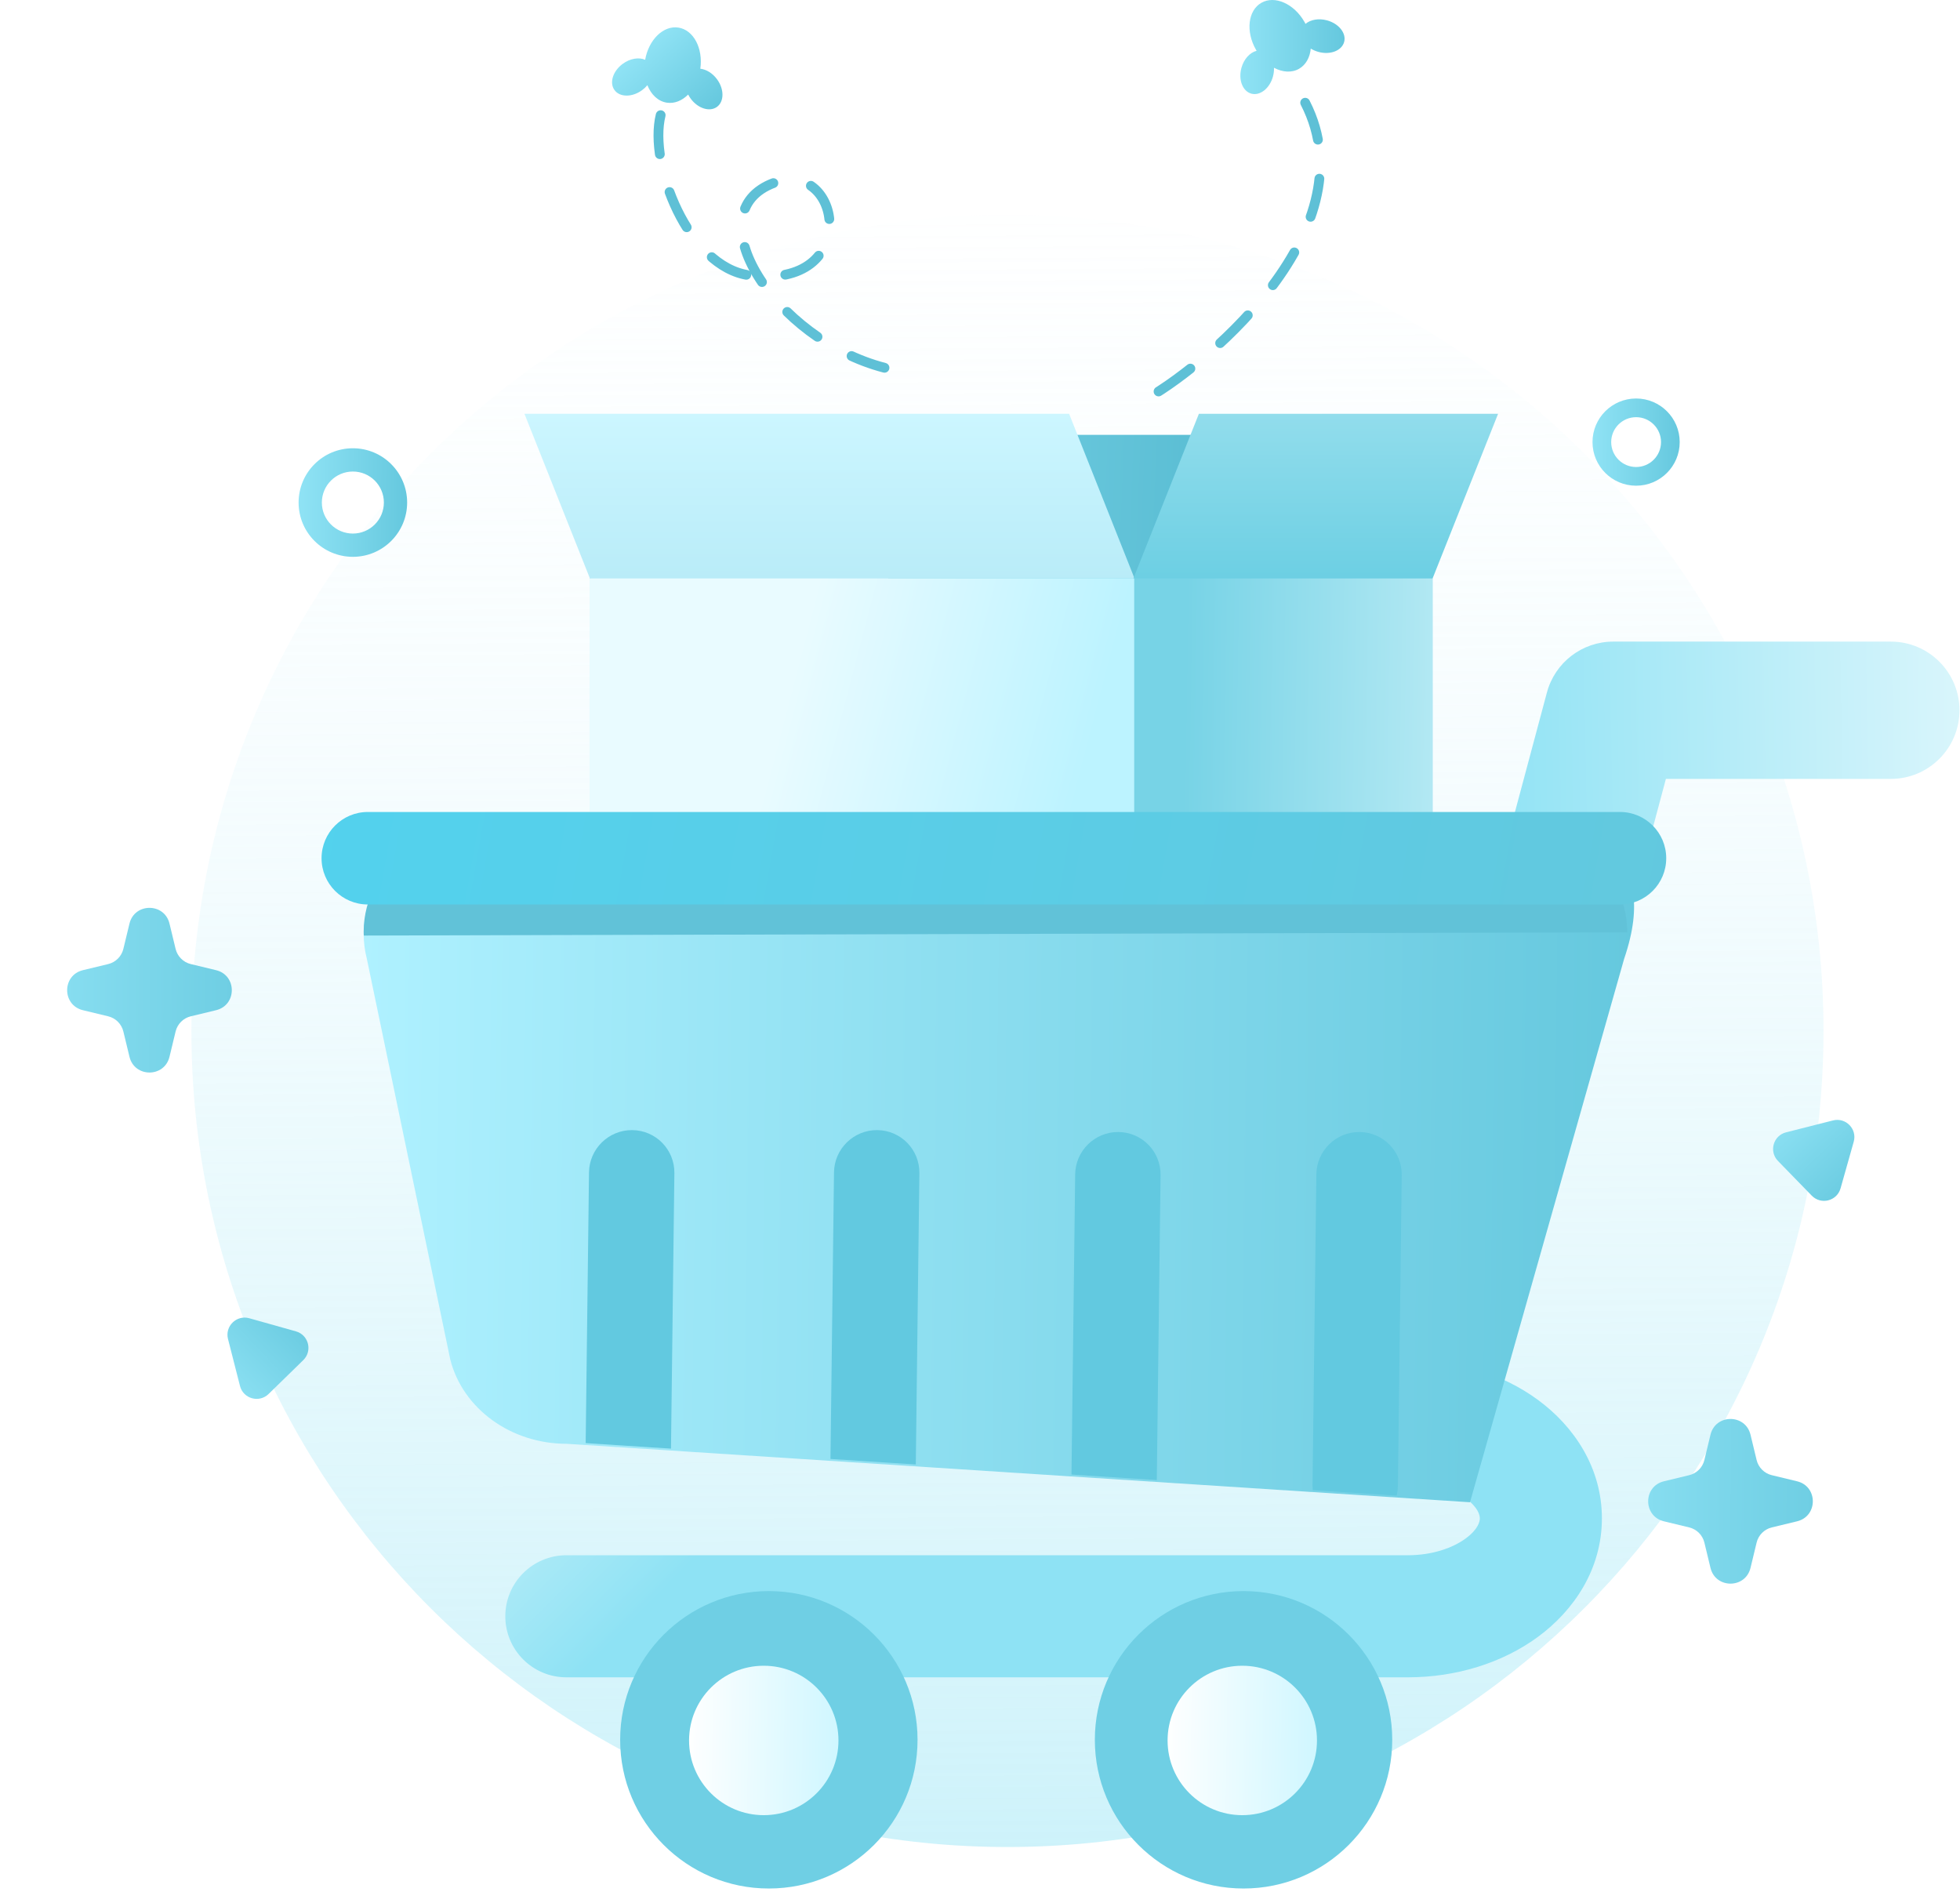
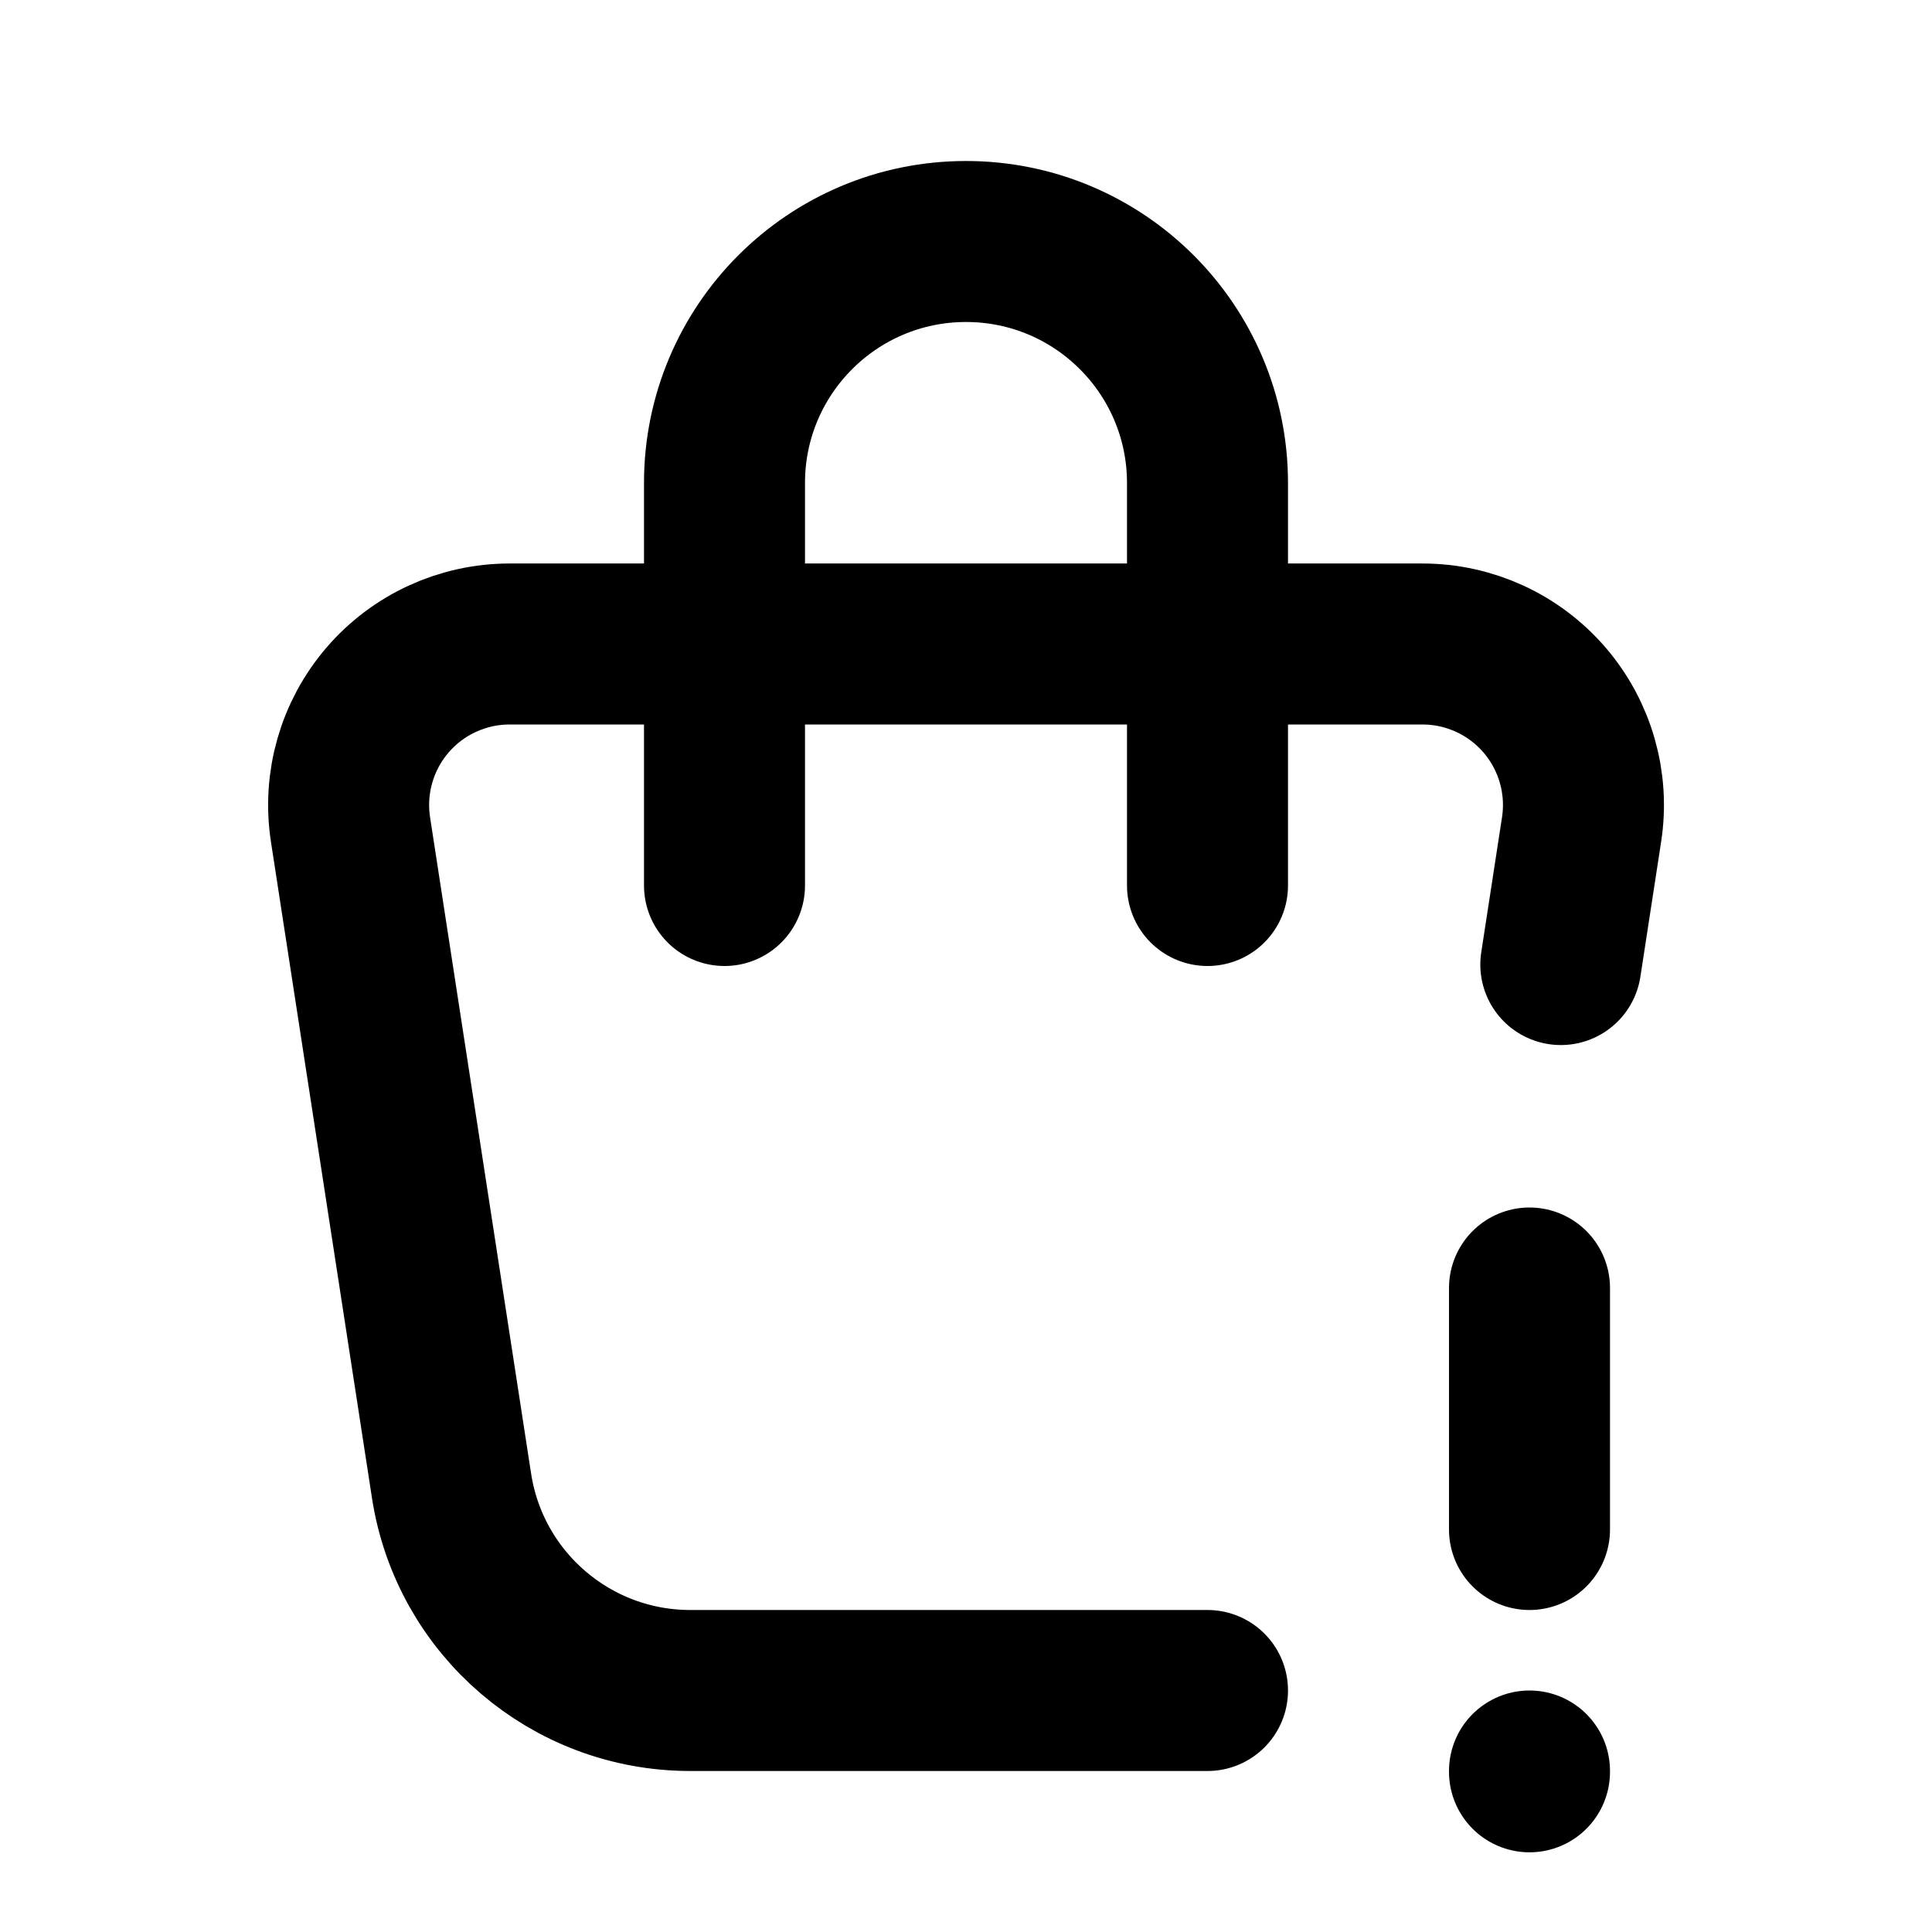
- <svg xmlns="http://www.w3.org/2000/svg" width="200" height="193" viewBox="0 0 200 193" fill="none">
-   <path d="M102.802 188.45C148.792 188.45 186.073 151.169 186.073 105.179C186.073 59.19 148.792 21.908 102.802 21.908C56.813 21.908 19.531 59.19 19.531 105.179C19.531 151.169 56.813 188.45 102.802 188.45Z" fill="url(#paint0_linear_364_4589)" />
-   <path fill-rule="evenodd" clip-rule="evenodd" d="M101.289 144.933C101.289 141.493 104.077 138.705 107.517 138.705H143.653C148.59 138.705 153.309 140.166 156.943 142.837C160.576 145.508 163.459 149.706 163.459 154.918C163.459 160.128 160.577 164.328 156.946 167C153.312 169.673 148.592 171.136 143.653 171.136H57.791C54.351 171.136 51.562 168.348 51.562 164.908C51.562 161.469 54.351 158.68 57.791 158.68H143.653C146.214 158.68 148.283 157.908 149.564 156.966C150.847 156.023 151.003 155.227 151.003 154.918C151.003 154.61 150.848 153.816 149.566 152.874C148.286 151.933 146.216 151.161 143.653 151.161L107.153 149.938C103.713 149.938 101.289 148.373 101.289 144.933Z" fill="url(#paint1_linear_364_4589)" />
-   <path fill-rule="evenodd" clip-rule="evenodd" d="M157.848 70.657C158.668 67.593 161.443 65.463 164.614 65.463H192.942C196.81 65.463 199.946 68.599 199.946 72.467C199.946 76.335 196.81 79.471 192.942 79.471H169.99L161.818 110.014C160.819 113.751 156.979 115.969 153.242 114.97C149.506 113.97 147.287 110.13 148.287 106.394L157.848 70.657Z" fill="url(#paint2_linear_364_4589)" />
-   <path d="M151.832 44.369H66.86L60.156 59.021H145.123L151.832 44.369Z" fill="url(#paint3_linear_364_4589)" />
-   <path d="M109.093 42.221H53.516L60.225 59.087H115.796L109.093 42.221Z" fill="url(#paint4_linear_364_4589)" />
-   <path d="M152.865 42.221H122.335L115.625 59.087H146.155L152.865 42.221Z" fill="url(#paint5_linear_364_4589)" />
-   <path d="M146.202 59.018H90.625V114.595H146.202V59.018Z" fill="url(#paint6_linear_364_4589)" />
-   <path d="M115.734 59.018H60.156V114.595H115.734V59.018Z" fill="url(#paint7_linear_364_4589)" />
-   <path d="M78.454 192.684C86.834 192.684 93.627 185.891 93.627 177.511C93.627 169.131 86.834 162.338 78.454 162.338C70.075 162.338 63.281 169.131 63.281 177.511C63.281 185.891 70.075 192.684 78.454 192.684Z" fill="#6FCFE4" />
-   <path d="M153.847 84.213H49.286C41.448 84.213 35.658 90.861 37.431 97.816L45.949 138.723C47.231 143.746 52.144 147.309 57.804 147.309L150 153.275L165.727 97.834C169.601 86.485 161.704 84.213 153.847 84.213Z" fill="url(#paint8_linear_364_4589)" />
-   <path d="M77.935 185.201C82.145 185.201 85.558 181.788 85.558 177.578C85.558 173.368 82.145 169.955 77.935 169.955C73.725 169.955 70.312 173.368 70.312 177.578C70.312 181.788 73.725 185.201 77.935 185.201Z" fill="url(#paint9_linear_364_4589)" />
-   <mask id="mask0_364_4589" style="mask-type:alpha" maskUnits="userSpaceOnUse" x="37" y="84" width="130" height="70">
-     <path d="M153.847 84.018H49.286C41.448 84.018 35.658 90.666 37.431 97.621L45.949 138.528C47.231 143.551 52.144 147.114 57.804 147.114L150 153.08L165.727 97.639C167.499 90.666 161.704 84.018 153.847 84.018Z" fill="url(#paint10_linear_364_4589)" />
-   </mask>
-   <g mask="url(#mask0_364_4589)">
-     <rect width="8.712" height="40.442" rx="4.356" transform="matrix(0.999966 0.00825468 -0.0123002 0.999924 109.766 115.463)" fill="url(#paint11_linear_364_4589)" />
-     <rect width="8.712" height="153.393" rx="4.356" transform="matrix(0.00661527 0.999978 -0.999997 0.00256955 185.547 86.3613)" fill="#61C2D8" />
-     <rect width="8.712" height="40.442" rx="4.356" transform="matrix(0.999966 0.00825468 -0.0123002 0.999924 134.375 115.463)" fill="url(#paint12_linear_364_4589)" />
-     <rect width="8.712" height="40.442" rx="4.356" transform="matrix(0.999966 0.00825468 -0.0123002 0.999924 85.1562 115.268)" fill="url(#paint13_linear_364_4589)" />
-     <rect width="8.712" height="40.442" rx="4.356" transform="matrix(0.999966 0.00825468 -0.0123002 0.999924 60.1562 115.268)" fill="url(#paint14_linear_364_4589)" />
-   </g>
-   <path fill-rule="evenodd" clip-rule="evenodd" d="M133.11 2.239C132.049 0.38 130.08 -0.495 128.712 0.285C127.344 1.066 127.095 3.206 128.156 5.065C128.179 5.105 128.202 5.145 128.226 5.184C127.55 5.35 126.924 6.019 126.674 6.932C126.344 8.137 126.797 9.311 127.686 9.555C128.575 9.798 129.562 9.017 129.892 7.812C129.976 7.506 130.009 7.201 129.998 6.914C130.864 7.377 131.8 7.449 132.554 7.019C133.258 6.617 133.665 5.855 133.751 4.957C133.982 5.101 134.246 5.217 134.534 5.296C135.74 5.626 136.914 5.173 137.157 4.284C137.4 3.395 136.62 2.408 135.414 2.078C134.559 1.844 133.719 2.004 133.216 2.435C133.182 2.369 133.147 2.304 133.11 2.239Z" fill="url(#paint15_linear_364_4589)" />
-   <path fill-rule="evenodd" clip-rule="evenodd" d="M70.221 9.646C69.601 10.27 68.824 10.596 68.039 10.475C67.147 10.337 66.44 9.651 66.059 8.692C65.907 8.877 65.725 9.049 65.516 9.202C64.508 9.94 63.249 9.936 62.705 9.192C62.161 8.449 62.538 7.248 63.546 6.51C64.303 5.956 65.201 5.82 65.832 6.101C66.194 4.042 67.695 2.577 69.226 2.814C70.765 3.052 71.757 4.924 71.461 7.012C72.061 7.076 72.707 7.46 73.171 8.093C73.909 9.102 73.904 10.36 73.161 10.904C72.418 11.448 71.216 11.072 70.478 10.063C70.379 9.928 70.294 9.788 70.221 9.646Z" fill="url(#paint16_linear_364_4589)" />
-   <path d="M13.211 94.236C13.728 92.092 16.778 92.092 17.296 94.236L17.918 96.814C18.103 97.581 18.701 98.179 19.467 98.364L22.046 98.986C24.19 99.504 24.19 102.553 22.046 103.071L19.467 103.693C18.701 103.878 18.103 104.477 17.918 105.243L17.296 107.821C16.778 109.965 13.728 109.965 13.211 107.821L12.588 105.243C12.403 104.477 11.805 103.878 11.039 103.693L8.461 103.071C6.317 102.553 6.317 99.504 8.461 98.986L11.039 98.364C11.805 98.179 12.403 97.581 12.588 96.814L13.211 94.236Z" fill="url(#paint17_linear_364_4589)" />
-   <path d="M174.539 146.385C175.057 144.241 178.106 144.241 178.624 146.385L179.246 148.963C179.431 149.729 180.029 150.327 180.795 150.512L183.374 151.135C185.518 151.652 185.518 154.702 183.374 155.219L180.795 155.842C180.029 156.027 179.431 156.625 179.246 157.391L178.624 159.97C178.106 162.114 175.057 162.114 174.539 159.97L173.917 157.391C173.732 156.625 173.133 156.027 172.367 155.842L169.789 155.219C167.645 154.702 167.645 151.652 169.789 151.135L172.367 150.512C173.133 150.327 173.732 149.729 173.917 148.963L174.539 146.385Z" fill="url(#paint18_linear_364_4589)" />
-   <path fill-rule="evenodd" clip-rule="evenodd" d="M36.007 54.439C37.754 54.439 39.171 53.022 39.171 51.274C39.171 49.526 37.754 48.11 36.007 48.11C34.259 48.11 32.842 49.526 32.842 51.274C32.842 53.022 34.259 54.439 36.007 54.439ZM36.007 56.812C39.065 56.812 41.544 54.333 41.544 51.274C41.544 48.216 39.065 45.736 36.007 45.736C32.948 45.736 30.469 48.216 30.469 51.274C30.469 54.333 32.948 56.812 36.007 56.812Z" fill="url(#paint19_linear_364_4589)" />
-   <path d="M23.266 136.619C22.933 135.313 24.139 134.136 25.436 134.5L30.195 135.838C31.493 136.202 31.909 137.835 30.944 138.776L27.407 142.229C26.442 143.17 24.82 142.714 24.488 141.408L23.266 136.619Z" fill="url(#paint20_linear_364_4589)" />
-   <path d="M187.041 114.317C188.347 113.986 189.522 115.193 189.156 116.49L187.812 121.247C187.446 122.544 185.813 122.958 184.873 121.992L181.425 118.45C180.485 117.485 180.943 115.863 182.249 115.532L187.041 114.317Z" fill="url(#paint21_linear_364_4589)" />
-   <path fill-rule="evenodd" clip-rule="evenodd" d="M166.949 47.649C168.353 47.649 169.491 46.511 169.491 45.107C169.491 43.703 168.353 42.565 166.949 42.565C165.545 42.565 164.407 43.703 164.407 45.107C164.407 46.511 165.545 47.649 166.949 47.649ZM166.949 49.556C169.406 49.556 171.398 47.564 171.398 45.107C171.398 42.65 169.406 40.658 166.949 40.658C164.492 40.658 162.5 42.65 162.5 45.107C162.5 47.564 164.492 49.556 166.949 49.556Z" fill="url(#paint22_linear_364_4589)" />
-   <rect x="32.812" y="82.846" width="137.211" height="9.438" rx="4.719" fill="url(#paint23_linear_364_4589)" />
-   <path d="M67.414 11.752C66.164 16.75 70.212 27.253 76.46 28.087C88.021 29.628 85.898 16.108 79.001 18.649C70.793 21.673 79.007 34.608 90.254 37.524" stroke="#5EC0D6" stroke-linecap="round" stroke-linejoin="round" stroke-dasharray="4 4" />
-   <path d="M133.182 10.481C140.053 23.854 121.848 38.131 116.809 40.776" stroke="#5EC0D6" stroke-linecap="round" stroke-linejoin="round" stroke-dasharray="4 4" />
-   <path d="M126.892 192.684C135.272 192.684 142.065 185.891 142.065 177.511C142.065 169.131 135.272 162.338 126.892 162.338C118.512 162.338 111.719 169.131 111.719 177.511C111.719 185.891 118.512 192.684 126.892 192.684Z" fill="#6FCFE4" />
-   <path d="M126.763 185.201C130.973 185.201 134.386 181.788 134.386 177.578C134.386 173.368 130.973 169.955 126.763 169.955C122.553 169.955 119.141 173.368 119.141 177.578C119.141 181.788 122.553 185.201 126.763 185.201Z" fill="url(#paint24_linear_364_4589)" />
-   <defs>
-     <linearGradient id="paint0_linear_364_4589" x1="102.16" y1="-5.207" x2="103.866" y2="287.229" gradientUnits="userSpaceOnUse">
-       <stop stop-color="white" stop-opacity="0" />
-       <stop offset="1" stop-color="#8EE2F4" />
-     </linearGradient>
-     <linearGradient id="paint1_linear_364_4589" x1="51.615" y1="110.735" x2="85.479" y2="144.392" gradientUnits="userSpaceOnUse">
-       <stop stop-color="white" />
-       <stop offset="1" stop-color="#8EE2F4" />
-     </linearGradient>
-     <linearGradient id="paint2_linear_364_4589" x1="225.785" y1="69.499" x2="149.919" y2="70.913" gradientUnits="userSpaceOnUse">
-       <stop stop-color="white" />
-       <stop offset="1" stop-color="#8EE2F4" />
-     </linearGradient>
-     <linearGradient id="paint3_linear_364_4589" x1="60.052" y1="47.751" x2="152.183" y2="51.493" gradientUnits="userSpaceOnUse">
-       <stop stop-color="#90E3F5" />
-       <stop offset="1" stop-color="#41ACC4" />
-     </linearGradient>
-     <linearGradient id="paint4_linear_364_4589" x1="84.656" y1="42.221" x2="84.656" y2="59.087" gradientUnits="userSpaceOnUse">
-       <stop stop-color="#CCF6FF" />
-       <stop offset="1" stop-color="#B9ECF8" />
-     </linearGradient>
-     <linearGradient id="paint5_linear_364_4589" x1="134.245" y1="42.221" x2="134.245" y2="59.087" gradientUnits="userSpaceOnUse">
-       <stop stop-color="#92DDEC" />
-       <stop offset="1" stop-color="#6CCFE3" />
-     </linearGradient>
-     <linearGradient id="paint6_linear_364_4589" x1="88.956" y1="100.694" x2="169.252" y2="101.963" gradientUnits="userSpaceOnUse">
-       <stop offset="0.392" stop-color="#77D3E6" />
-       <stop offset="1" stop-color="#E9FCFF" />
-     </linearGradient>
-     <linearGradient id="paint7_linear_364_4589" x1="75.485" y1="89.704" x2="105.646" y2="97.564" gradientUnits="userSpaceOnUse">
-       <stop stop-color="#E9FBFF" />
-       <stop offset="1" stop-color="#BCF3FF" />
-     </linearGradient>
-     <linearGradient id="paint8_linear_364_4589" x1="36.963" y1="100.378" x2="166.736" y2="101.929" gradientUnits="userSpaceOnUse">
-       <stop stop-color="#AFF1FF" />
-       <stop offset="1" stop-color="#65C8DE" />
-     </linearGradient>
-     <linearGradient id="paint9_linear_364_4589" x1="69.855" y1="181.387" x2="91.881" y2="181.736" gradientUnits="userSpaceOnUse">
-       <stop stop-color="white" />
-       <stop offset="1" stop-color="#BCF3FF" />
-     </linearGradient>
-     <linearGradient id="paint10_linear_364_4589" x1="36.963" y1="100.183" x2="166.736" y2="101.734" gradientUnits="userSpaceOnUse">
-       <stop stop-color="#AFF1FF" />
-       <stop offset="1" stop-color="#65C8DE" />
-     </linearGradient>
-     <linearGradient id="paint11_linear_364_4589" x1="-0.262" y1="30.326" x2="12.328" y2="30.369" gradientUnits="userSpaceOnUse">
-       <stop stop-color="#62C9E0" />
-       <stop offset="1" stop-color="#62C9E0" />
-     </linearGradient>
-     <linearGradient id="paint12_linear_364_4589" x1="-0.262" y1="30.326" x2="12.328" y2="30.369" gradientUnits="userSpaceOnUse">
-       <stop stop-color="#62C9E0" />
-       <stop offset="1" stop-color="#62C9E0" />
-     </linearGradient>
-     <linearGradient id="paint13_linear_364_4589" x1="-0.262" y1="30.326" x2="12.328" y2="30.369" gradientUnits="userSpaceOnUse">
-       <stop stop-color="#62C9E0" />
-       <stop offset="1" stop-color="#62C9E0" />
-     </linearGradient>
-     <linearGradient id="paint14_linear_364_4589" x1="-0.262" y1="30.326" x2="12.328" y2="30.369" gradientUnits="userSpaceOnUse">
-       <stop stop-color="#62C9E0" />
-       <stop offset="1" stop-color="#62C9E0" />
-     </linearGradient>
-     <linearGradient id="paint15_linear_364_4589" x1="126.554" y1="2.215" x2="137.259" y2="2.292" gradientUnits="userSpaceOnUse">
-       <stop stop-color="#90E3F5" />
-       <stop offset="1" stop-color="#65C8DE" />
-     </linearGradient>
-     <linearGradient id="paint16_linear_364_4589" x1="67.106" y1="3.111" x2="73.835" y2="10.356" gradientUnits="userSpaceOnUse">
-       <stop stop-color="#90E3F5" />
-       <stop offset="1" stop-color="#65C8DE" />
-     </linearGradient>
-     <linearGradient id="paint17_linear_364_4589" x1="-0.035" y1="92.816" x2="30.672" y2="93.015" gradientUnits="userSpaceOnUse">
-       <stop stop-color="#90E3F5" />
-       <stop offset="1" stop-color="#65C8DE" />
-     </linearGradient>
-     <linearGradient id="paint18_linear_364_4589" x1="161.294" y1="144.964" x2="192" y2="145.164" gradientUnits="userSpaceOnUse">
-       <stop stop-color="#90E3F5" />
-       <stop offset="1" stop-color="#65C8DE" />
-     </linearGradient>
-     <linearGradient id="paint19_linear_364_4589" x1="30.456" y1="48.292" x2="41.605" y2="48.365" gradientUnits="userSpaceOnUse">
-       <stop stop-color="#90E3F5" />
-       <stop offset="1" stop-color="#65C8DE" />
-     </linearGradient>
-     <linearGradient id="paint20_linear_364_4589" x1="20.007" y1="140.229" x2="29.222" y2="131.352" gradientUnits="userSpaceOnUse">
-       <stop stop-color="#90E3F5" />
-       <stop offset="1" stop-color="#65C8DE" />
-     </linearGradient>
-     <linearGradient id="paint21_linear_364_4589" x1="183.435" y1="111.054" x2="192.3" y2="120.279" gradientUnits="userSpaceOnUse">
-       <stop stop-color="#90E3F5" />
-       <stop offset="1" stop-color="#65C8DE" />
-     </linearGradient>
-     <linearGradient id="paint22_linear_364_4589" x1="162.49" y1="42.712" x2="171.446" y2="42.77" gradientUnits="userSpaceOnUse">
-       <stop stop-color="#90E3F5" />
-       <stop offset="1" stop-color="#65C8DE" />
-     </linearGradient>
-     <linearGradient id="paint23_linear_364_4589" x1="176.194" y1="87.928" x2="30.61" y2="62.282" gradientUnits="userSpaceOnUse">
-       <stop stop-color="#63C8DE" />
-       <stop offset="1" stop-color="#52D2EE" />
-     </linearGradient>
-     <linearGradient id="paint24_linear_364_4589" x1="118.683" y1="181.387" x2="140.709" y2="181.736" gradientUnits="userSpaceOnUse">
-       <stop stop-color="white" />
-       <stop offset="1" stop-color="#BCF3FF" />
-     </linearGradient>
-   </defs>
+ <svg xmlns="http://www.w3.org/2000/svg" stroke="currentColor" fill="none" stroke-width="2" viewBox="0 0 24 24" stroke-linecap="round" stroke-linejoin="round" height="4rem" width="4rem">
+   <path stroke="none" d="M0 0h24v24H0z" fill="none" />
+   <path d="M15 21h-6.426a3 3 0 0 1 -2.965 -2.544l-1.255 -8.152a2 2 0 0 1 1.977 -2.304h11.339a2 2 0 0 1 1.977 2.304l-.258 1.678" />
+   <path d="M9 11v-5a3 3 0 0 1 6 0v5" />
+   <path d="M19 16v3" />
+   <path d="M19 22v.01" />
</svg>
